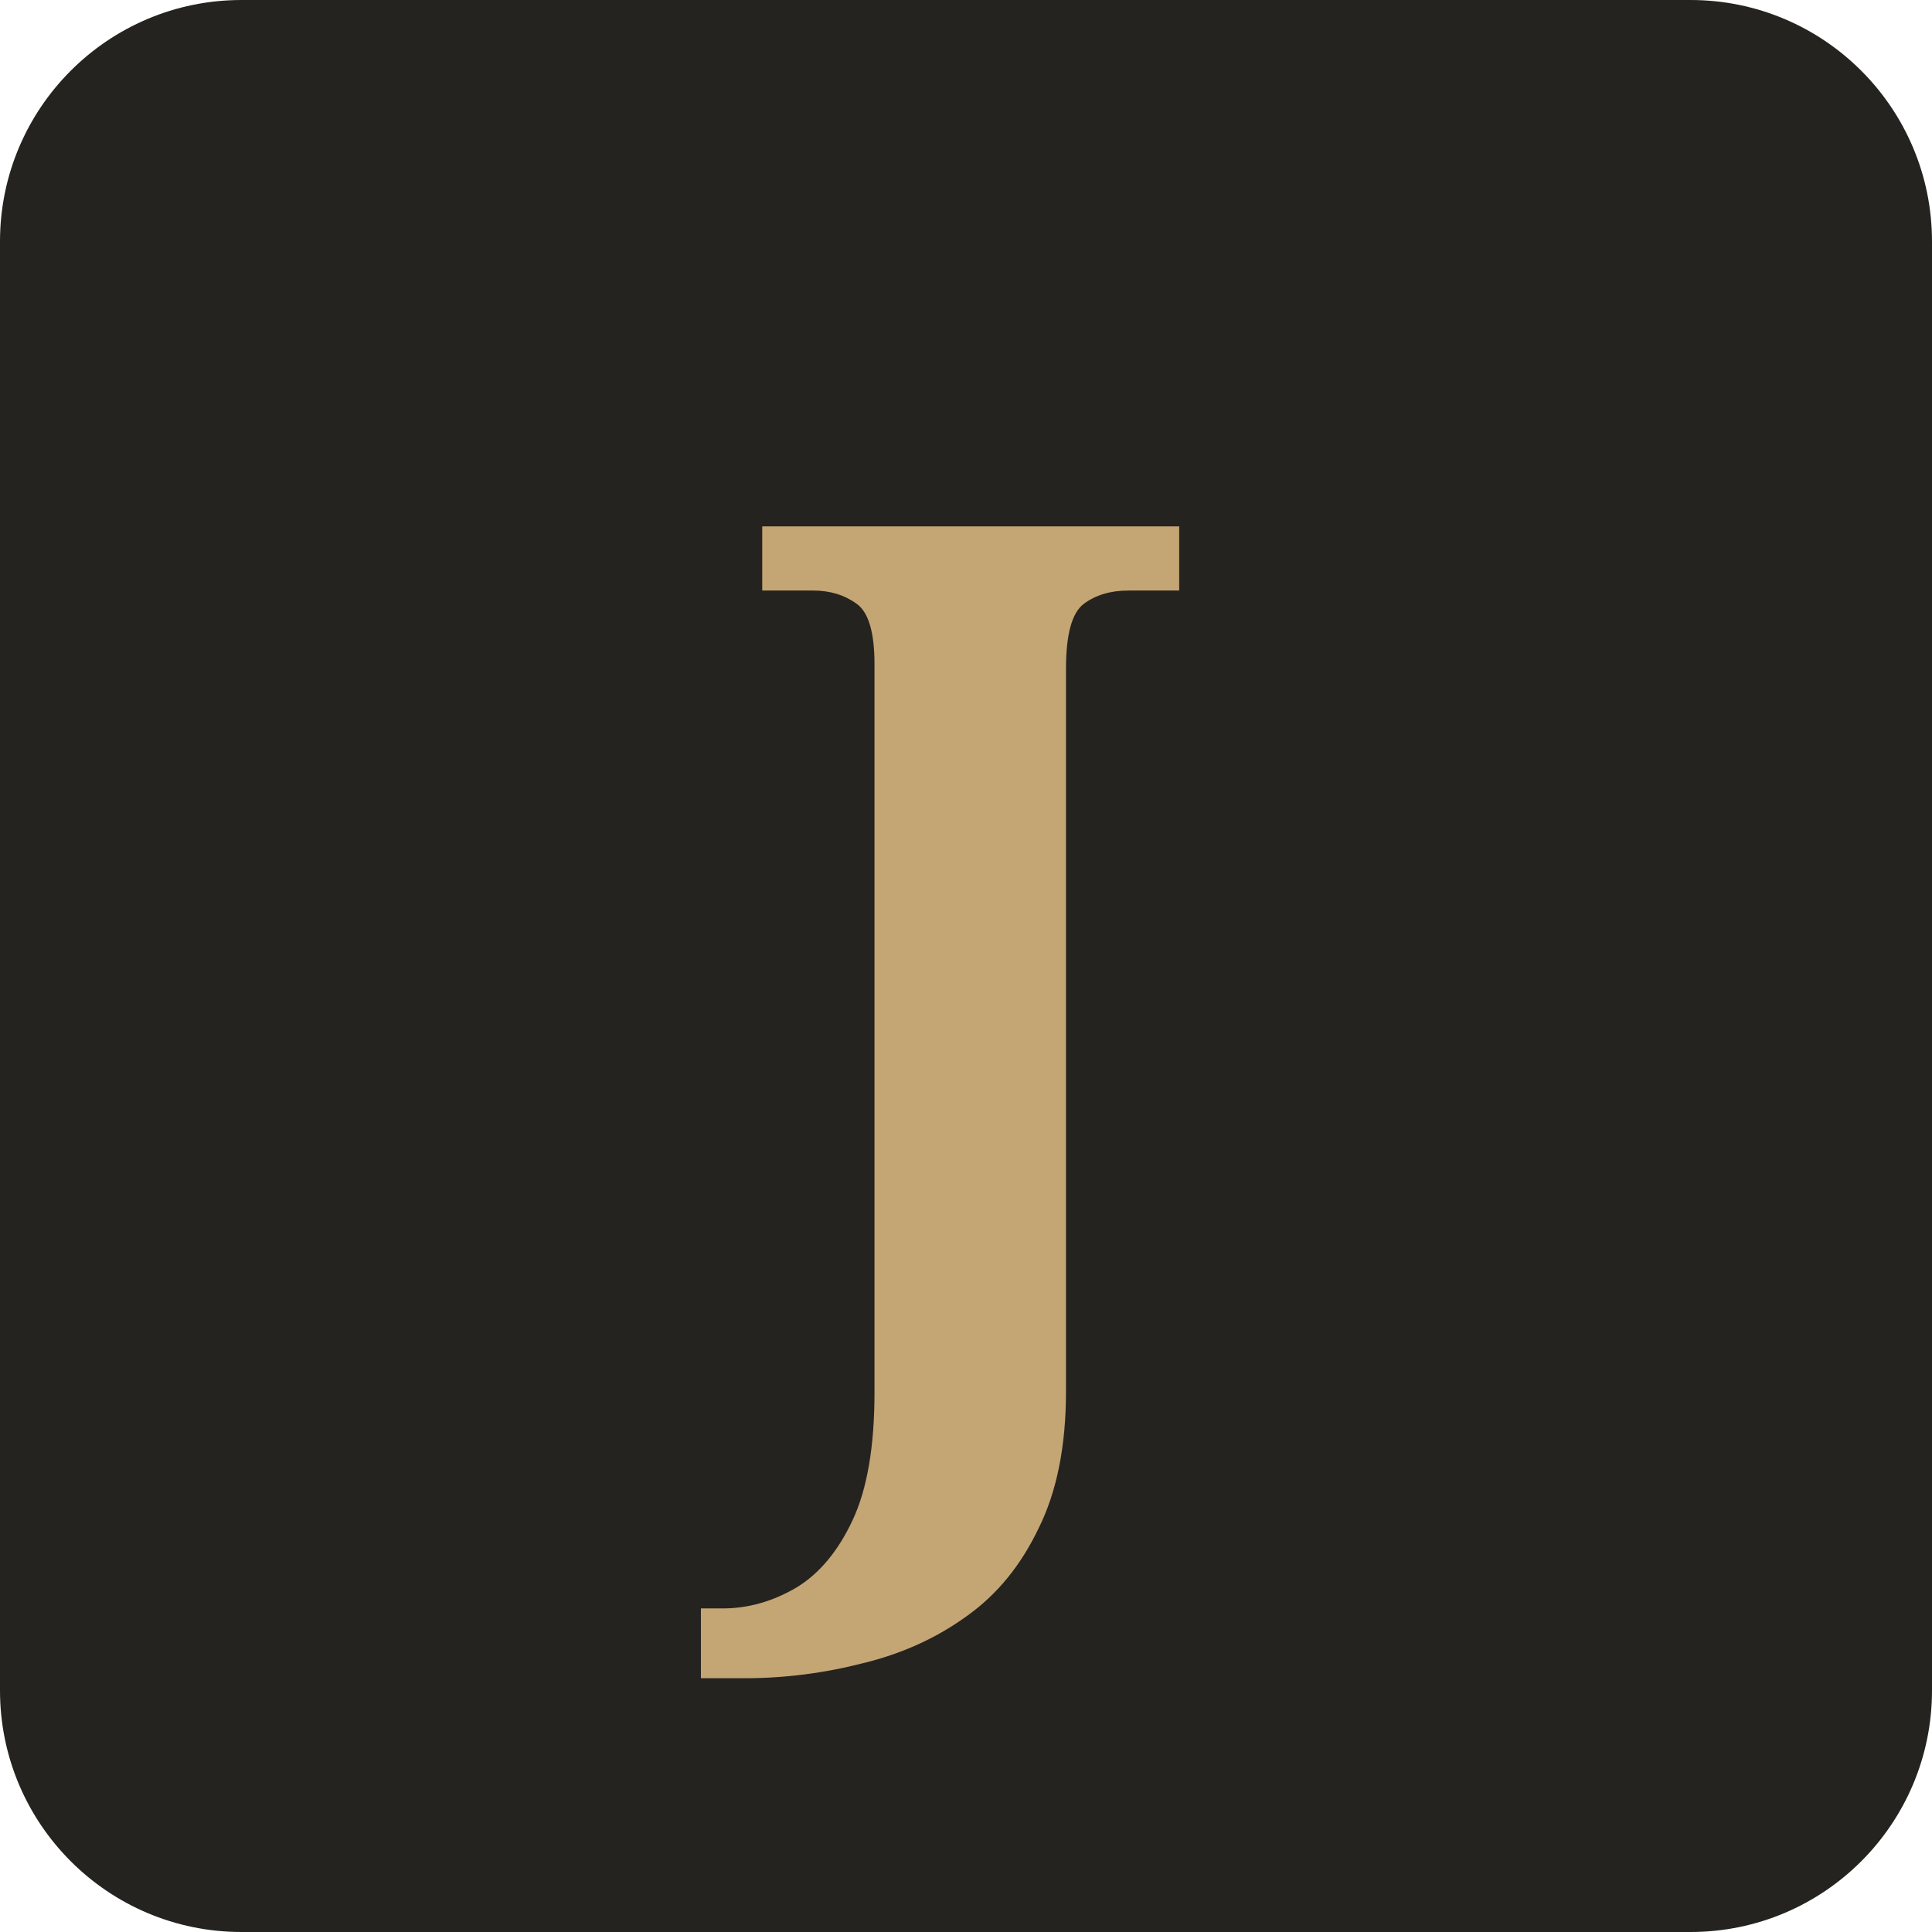
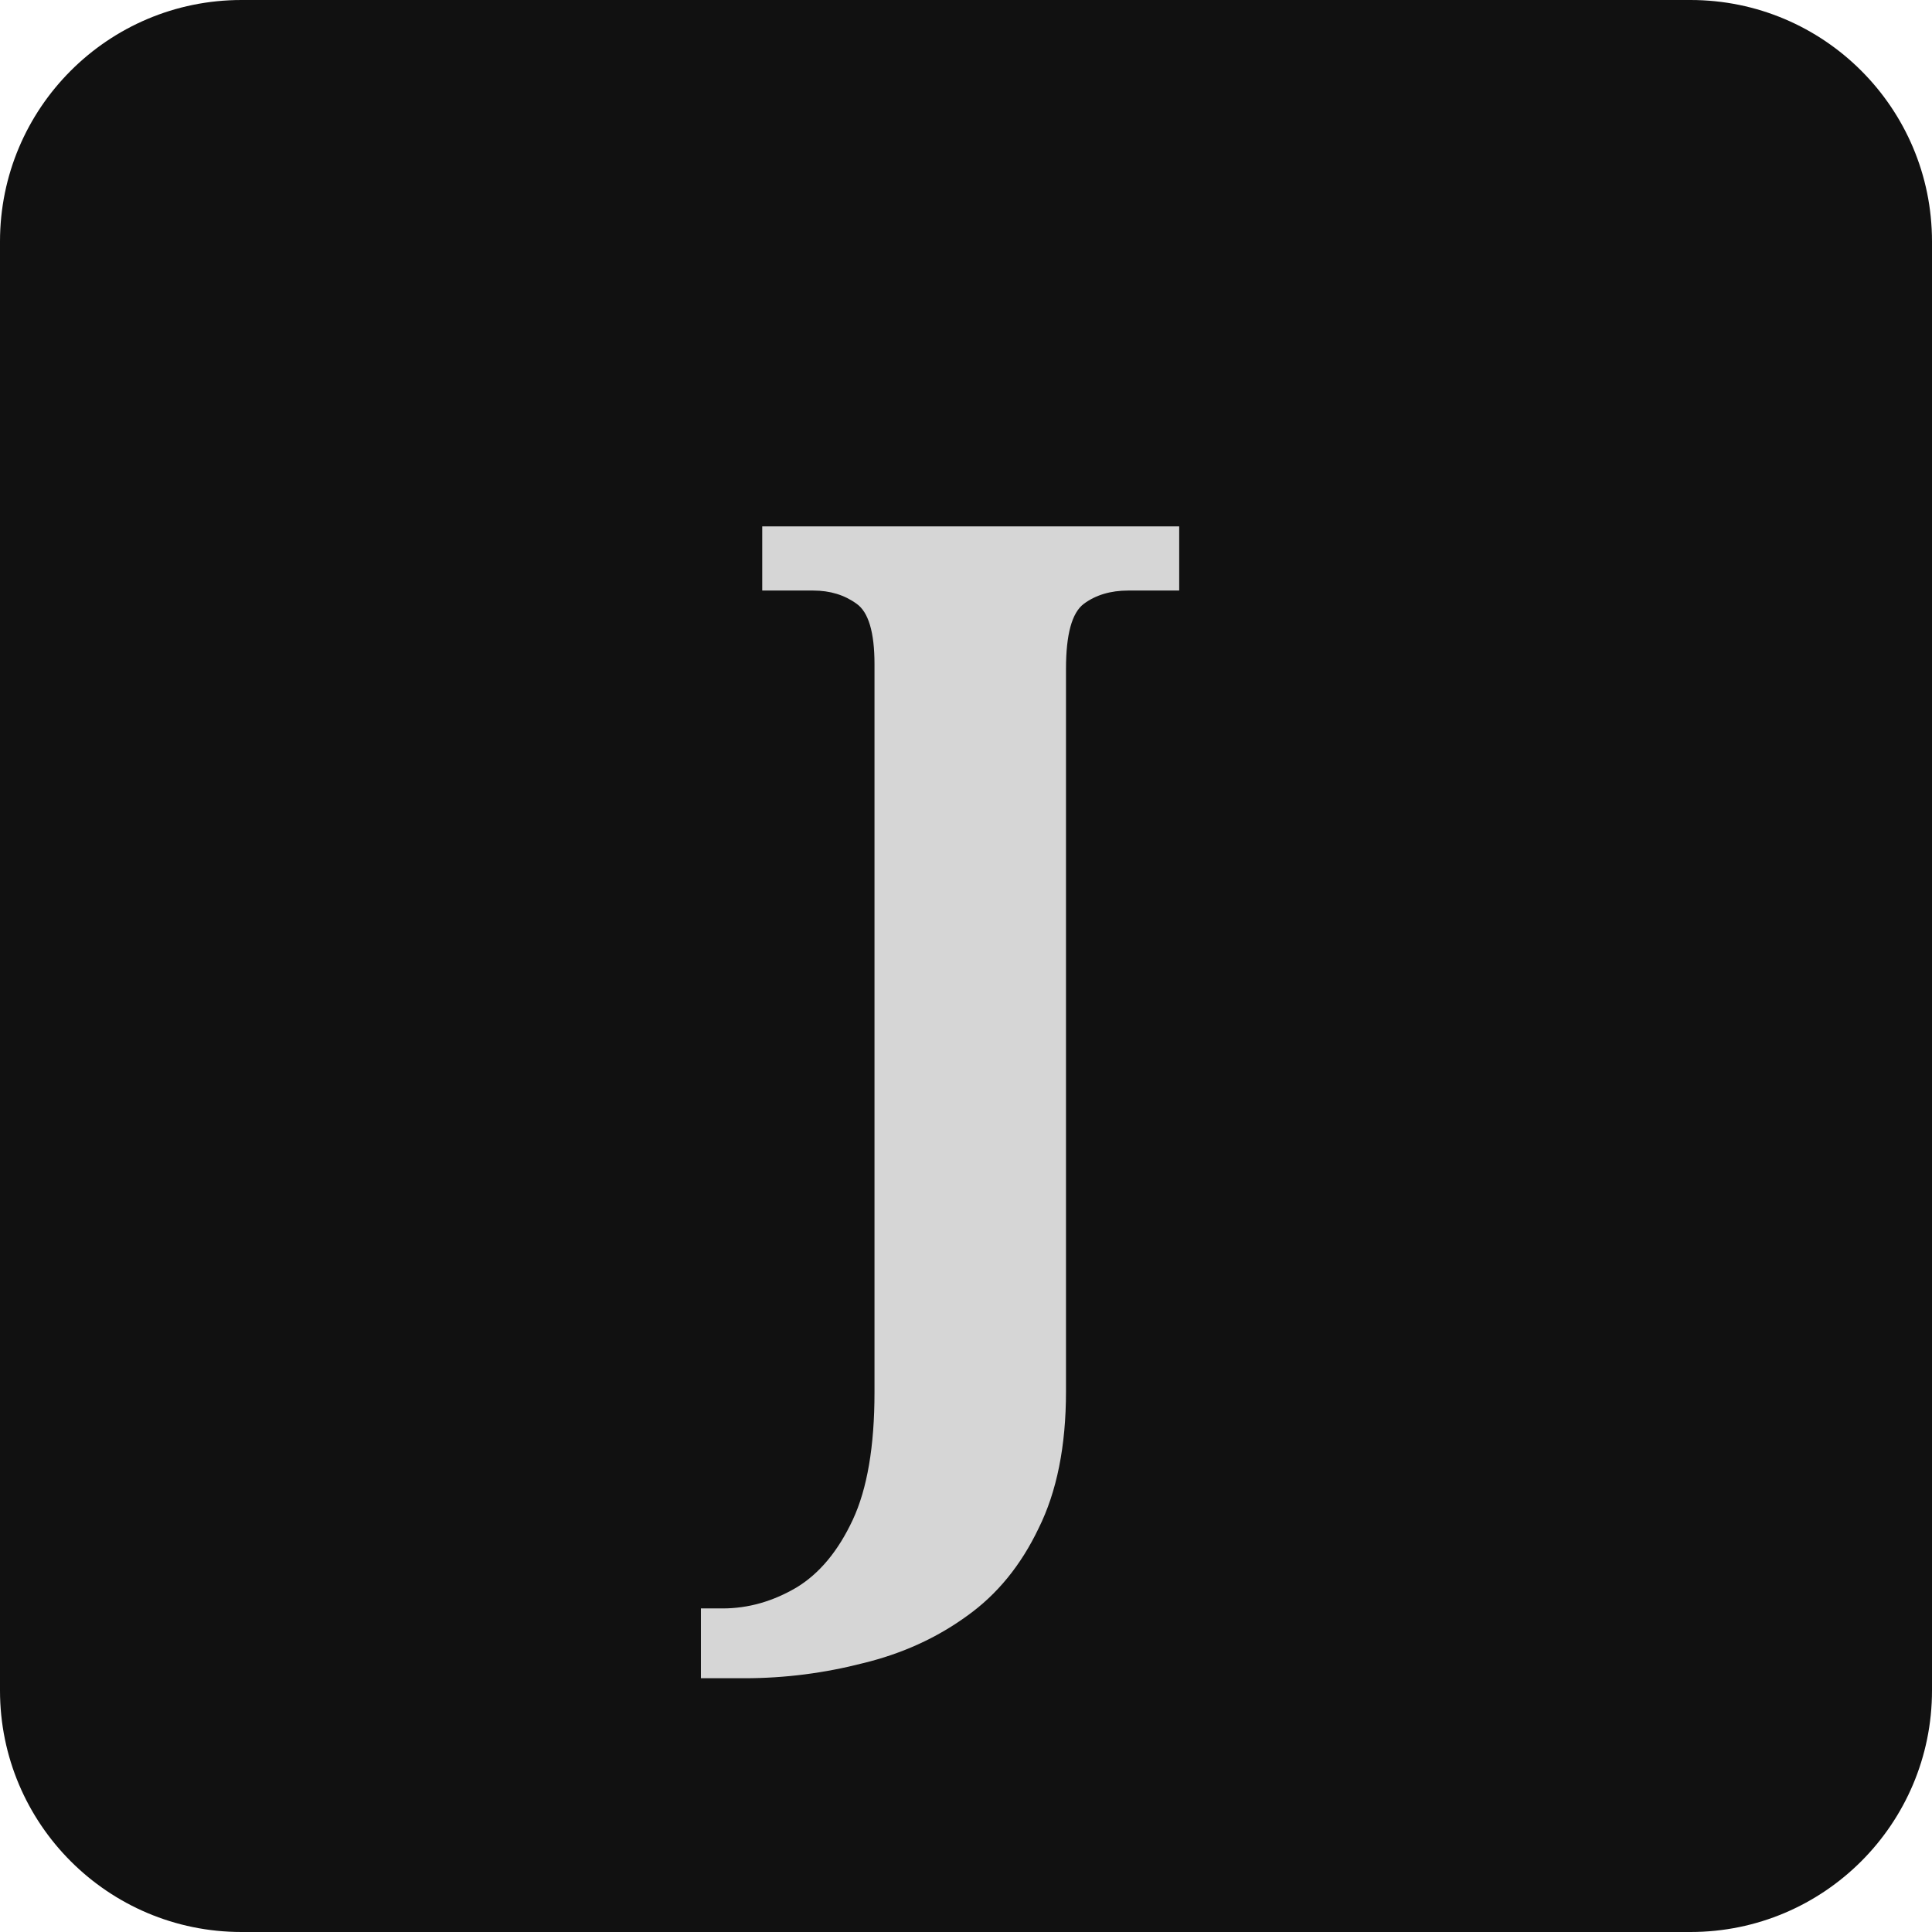
<svg xmlns="http://www.w3.org/2000/svg" viewBox="0 0 32 32">
-   <rect width="32" height="32" rx="4" fill="#24231F" />
-   <text x="16" y="23" text-anchor="middle" font-family="Georgia, serif" font-size="20" font-weight="600" fill="#C4A574">J</text>
+   <rect width="32" height="32" rx="4" fill="#111111" />
+   <text x="16" y="23" text-anchor="middle" font-family="Georgia, serif" font-size="20" font-weight="600" fill="#D6D6D6">J</text>
</svg>
